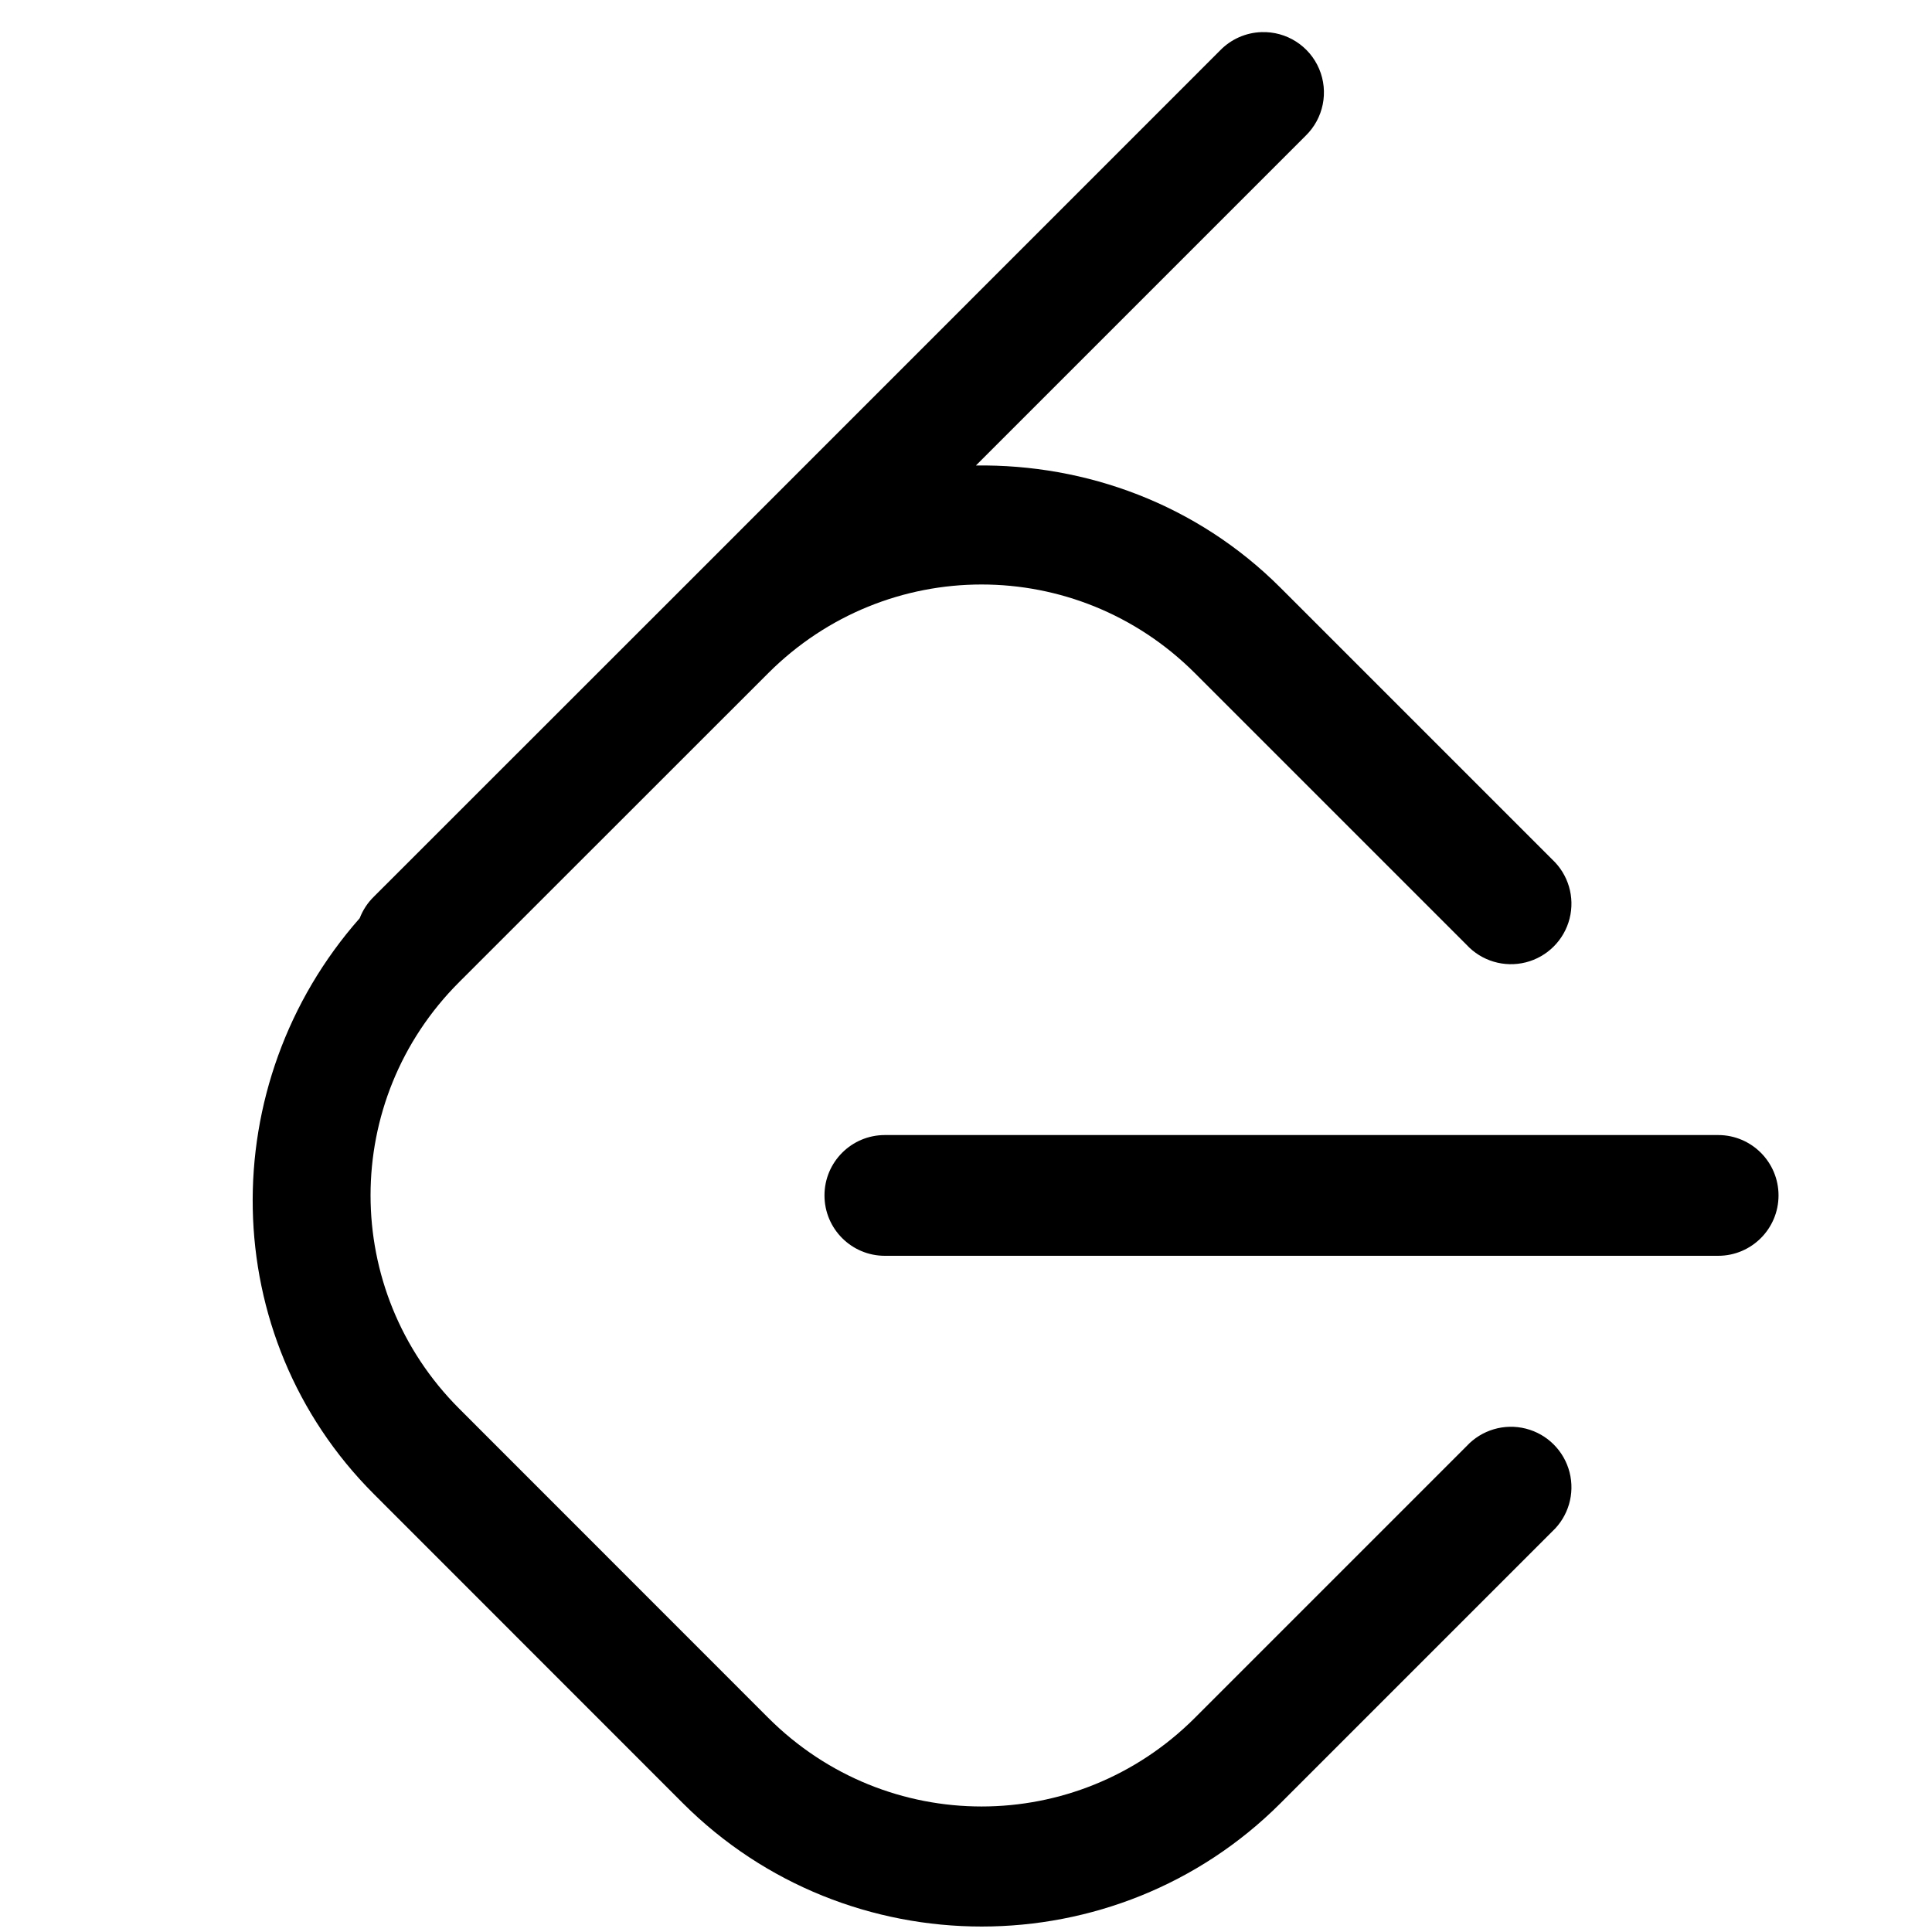
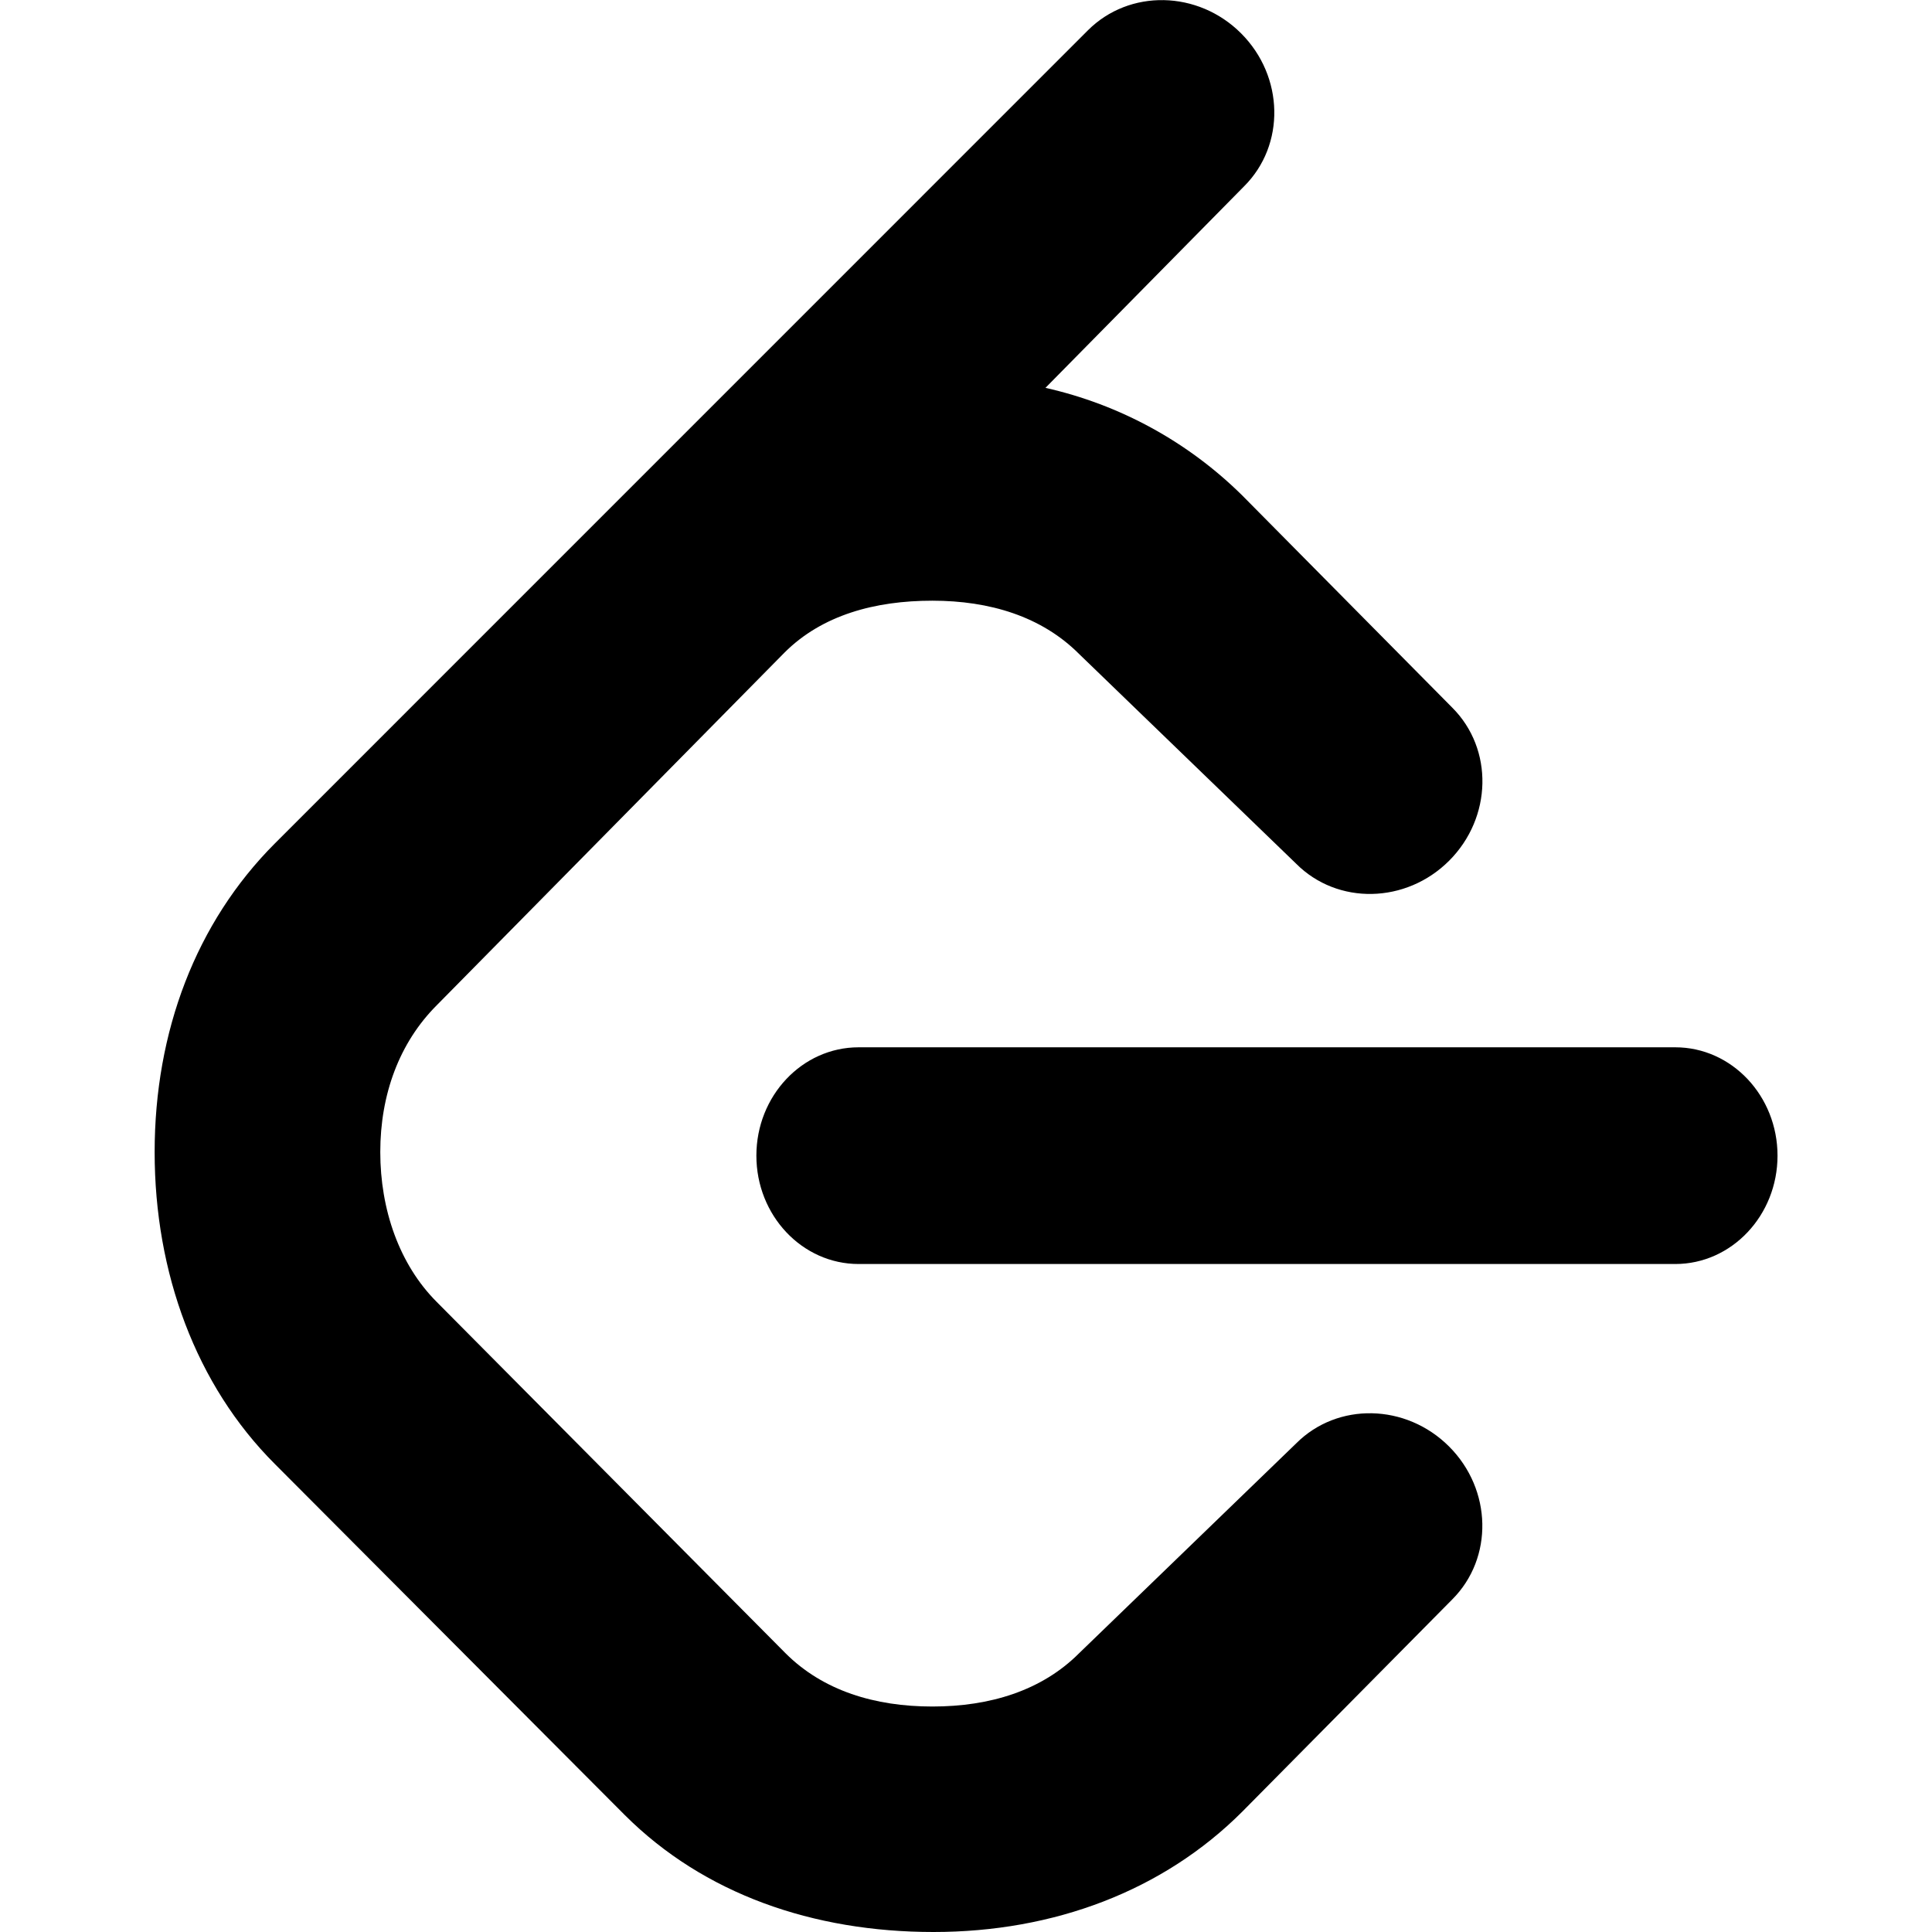
- <svg xmlns="http://www.w3.org/2000/svg" x="0px" y="0px" width="64" height="64" viewBox="0 0 16 16">
-   <path d="M 10.447 0.266 A 0.5 0.5 0 0 0 10.104 0.418 L 5.656 4.867 L 3.096 7.426 A 0.5 0.5 0 0 0 2.979 7.604 C 1.77 8.974 1.787 11.064 3.096 12.373 L 5.656 14.934 C 7.018 16.295 9.242 16.295 10.604 14.934 L 12.854 12.684 A 0.501 0.501 0 1 0 12.145 11.977 L 9.895 14.227 C 8.916 15.205 7.342 15.205 6.363 14.227 L 3.803 11.666 C 2.824 10.687 2.824 9.111 3.803 8.133 L 6.363 5.574 C 7.342 4.596 8.916 4.596 9.895 5.574 L 12.145 7.824 A 0.501 0.501 0 1 0 12.854 7.117 L 10.604 4.867 C 9.911 4.174 8.994 3.843 8.082 3.855 L 10.812 1.125 A 0.5 0.5 0 0 0 10.447 0.266 z M 7.328 9.4 A 0.5 0.5 0 1 0 7.328 10.4 L 14.229 10.4 A 0.5 0.5 0 1 0 14.229 9.4 L 7.328 9.4 z" />
+ <svg xmlns="http://www.w3.org/2000/svg" fill="#000000" viewBox="0 0 24 24" role="img">
+   <g id="SVGRepo_bgCarrier" stroke-width="0" />
+   <g id="SVGRepo_tracerCarrier" stroke-linecap="round" stroke-linejoin="round" />
+   <g id="SVGRepo_iconCarrier">
+     <path d="M16.102 17.93l-2.697 2.607c-.466.467-1.111.662-1.823.662s-1.357-.195-1.824-.662l-4.332-4.363c-.467-.467-.702-1.15-.702-1.863s.235-1.357.702-1.824l4.319-4.38c.467-.467 1.125-.645 1.837-.645s1.357.195 1.823.662l2.697 2.606c.514.515 1.365.497 1.9-.038.535-.536.553-1.387.039-1.901l-2.609-2.636a5.055 5.055 0 0 0-2.445-1.337l2.467-2.503c.516-.514.498-1.366-.037-1.901-.535-.535-1.387-.552-1.902-.038l-10.1 10.101c-.981.982-1.494 2.337-1.494 3.835 0 1.498.513 2.895 1.494 3.875l4.347 4.361c.981.979 2.337 1.452 3.834 1.452s2.853-.512 3.835-1.494l2.609-2.637c.514-.514.496-1.365-.039-1.9s-1.386-.553-1.899-.039zM20.811 13.01H10.666c-.702 0-1.27.604-1.27 1.346s.568 1.346 1.27 1.346h10.145c.701 0 1.27-.604 1.27-1.346s-.569-1.346-1.27-1.346z" />
+   </g>
</svg>
